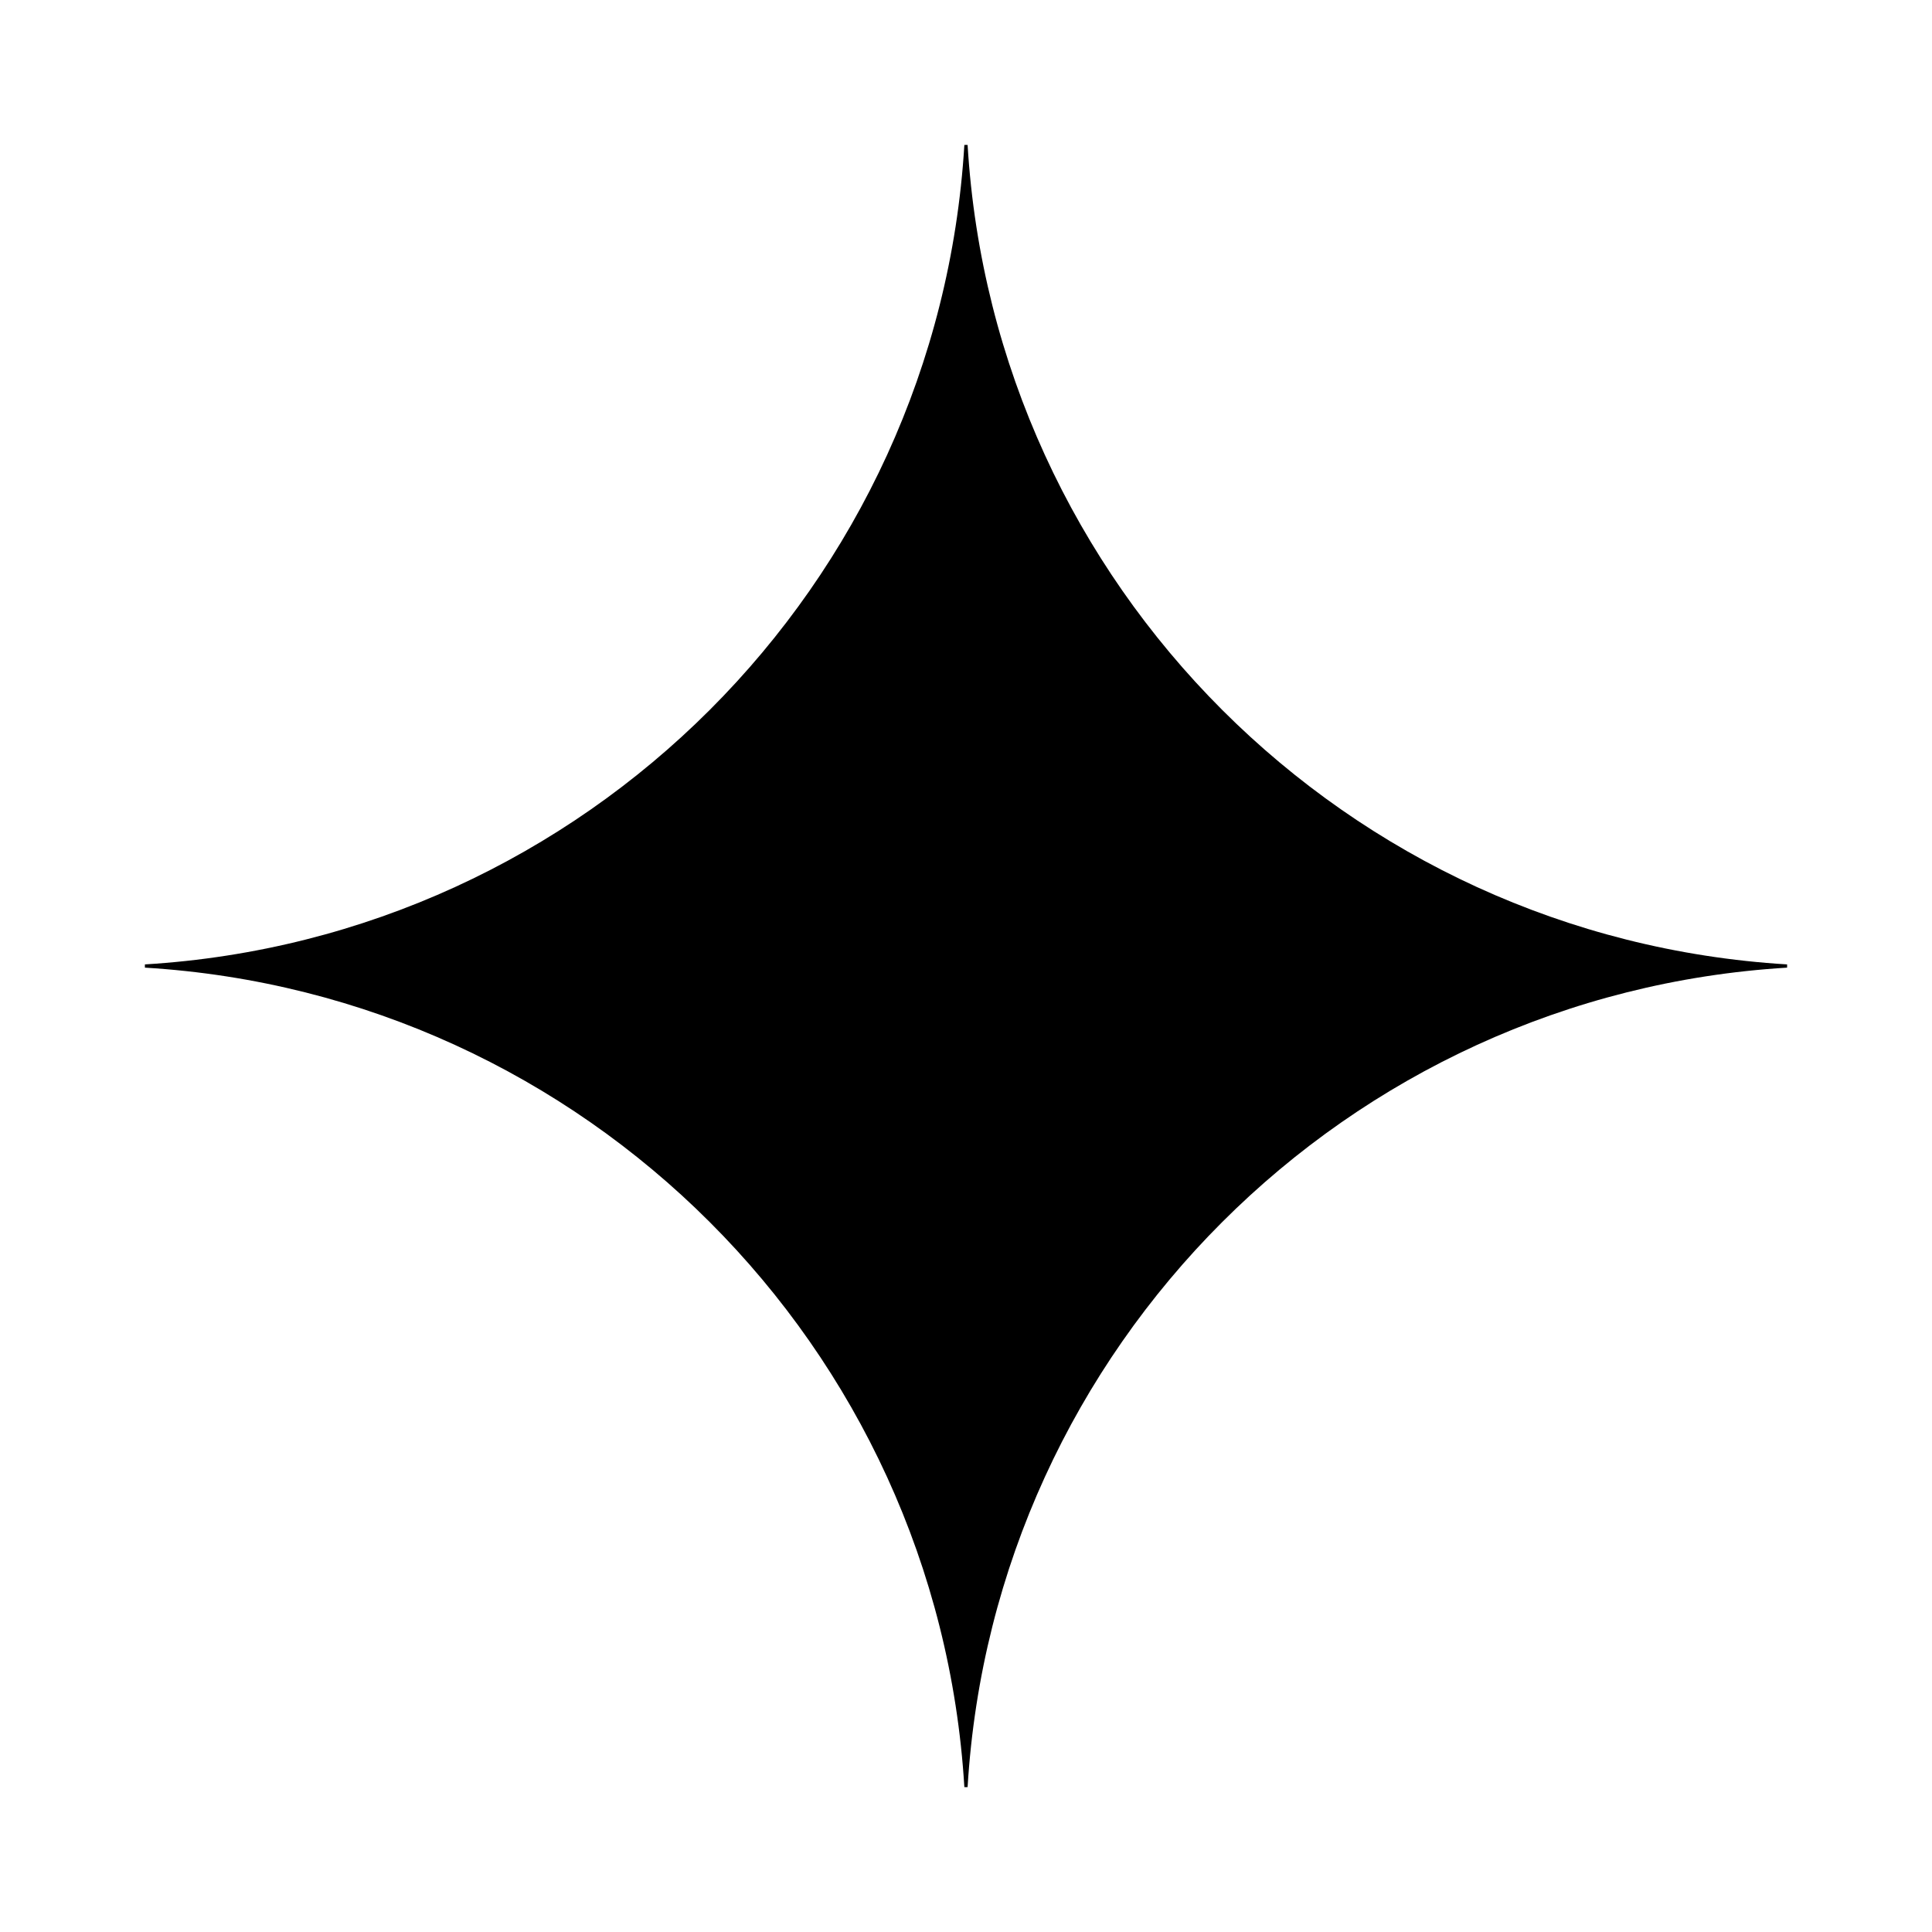
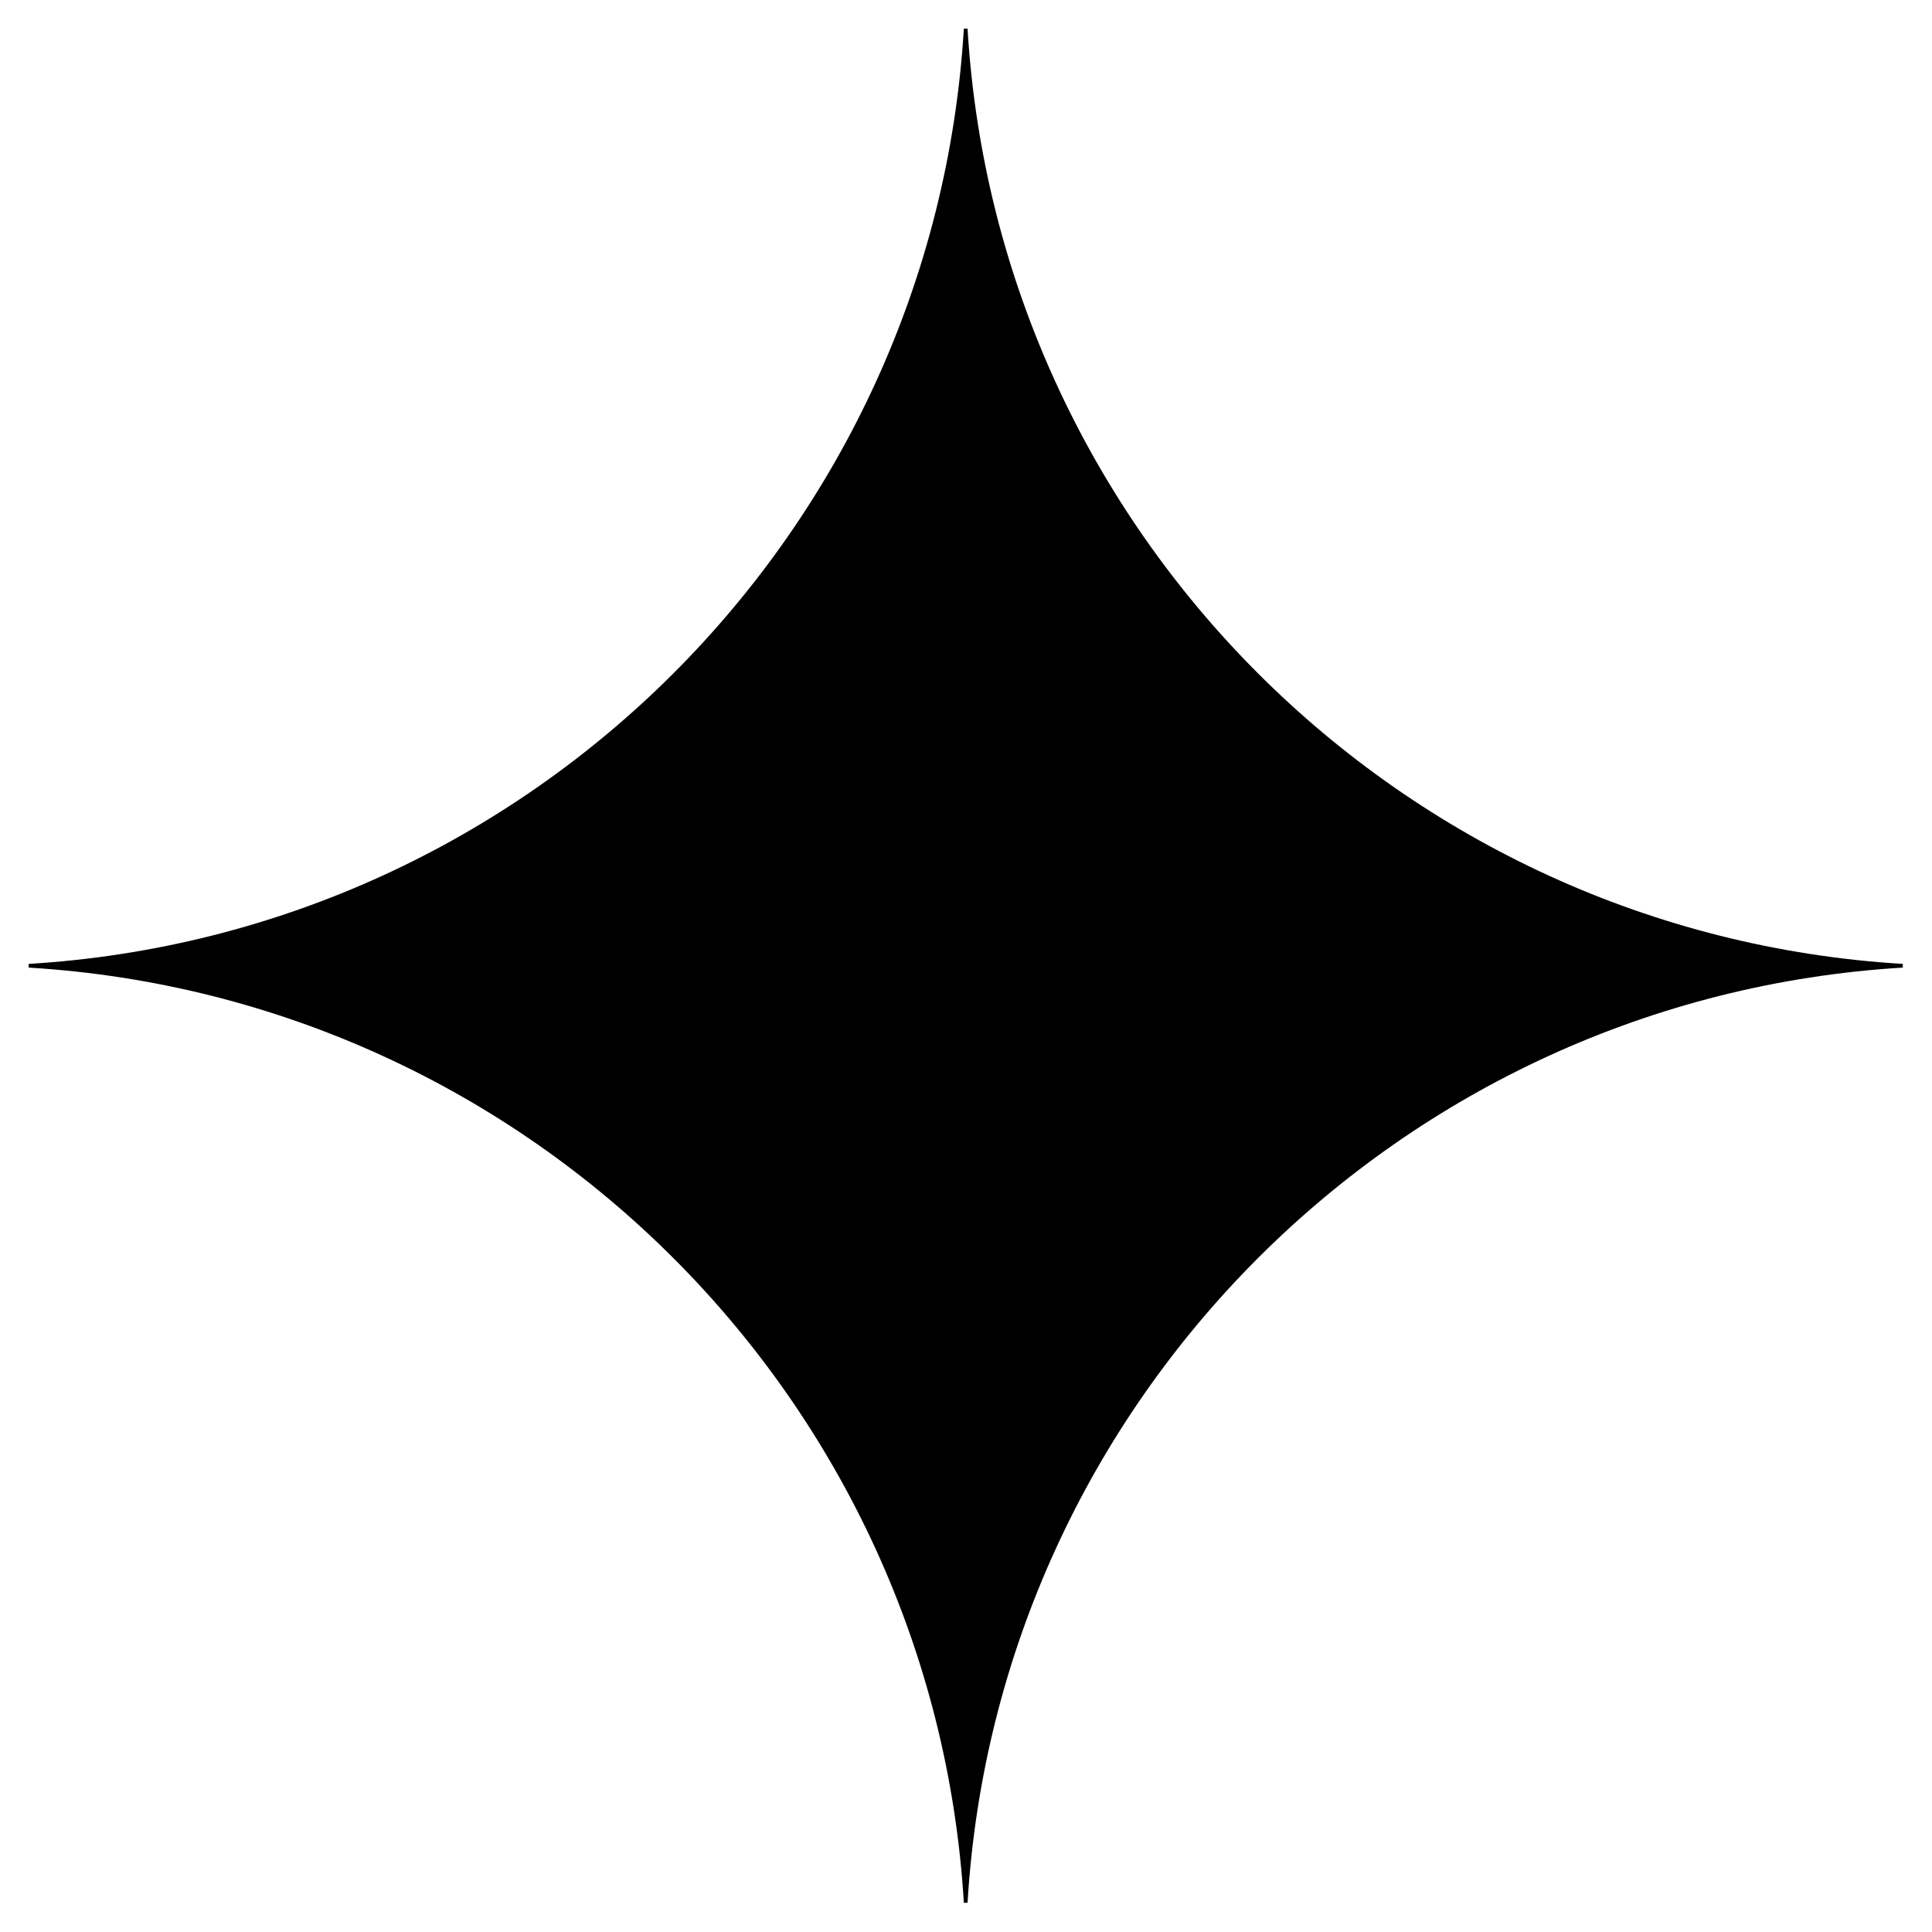
- <svg xmlns="http://www.w3.org/2000/svg" width="24" height="24" viewBox="0 0 40 40">
+ <svg xmlns="http://www.w3.org/2000/svg" width="24" height="24" viewBox="2.48 2.48 35.05 35.05">
  <path d="M37 20.034C27.881 20.584 20.581 27.881 20.033 37H19.966C19.416 27.881 12.118 20.584 3 20.034V19.967C12.119 19.416 19.416 12.119 19.966 3H20.033C20.582 12.119 27.881 19.416 37 19.967V20.034Z" fill="currentColor" />
</svg>
